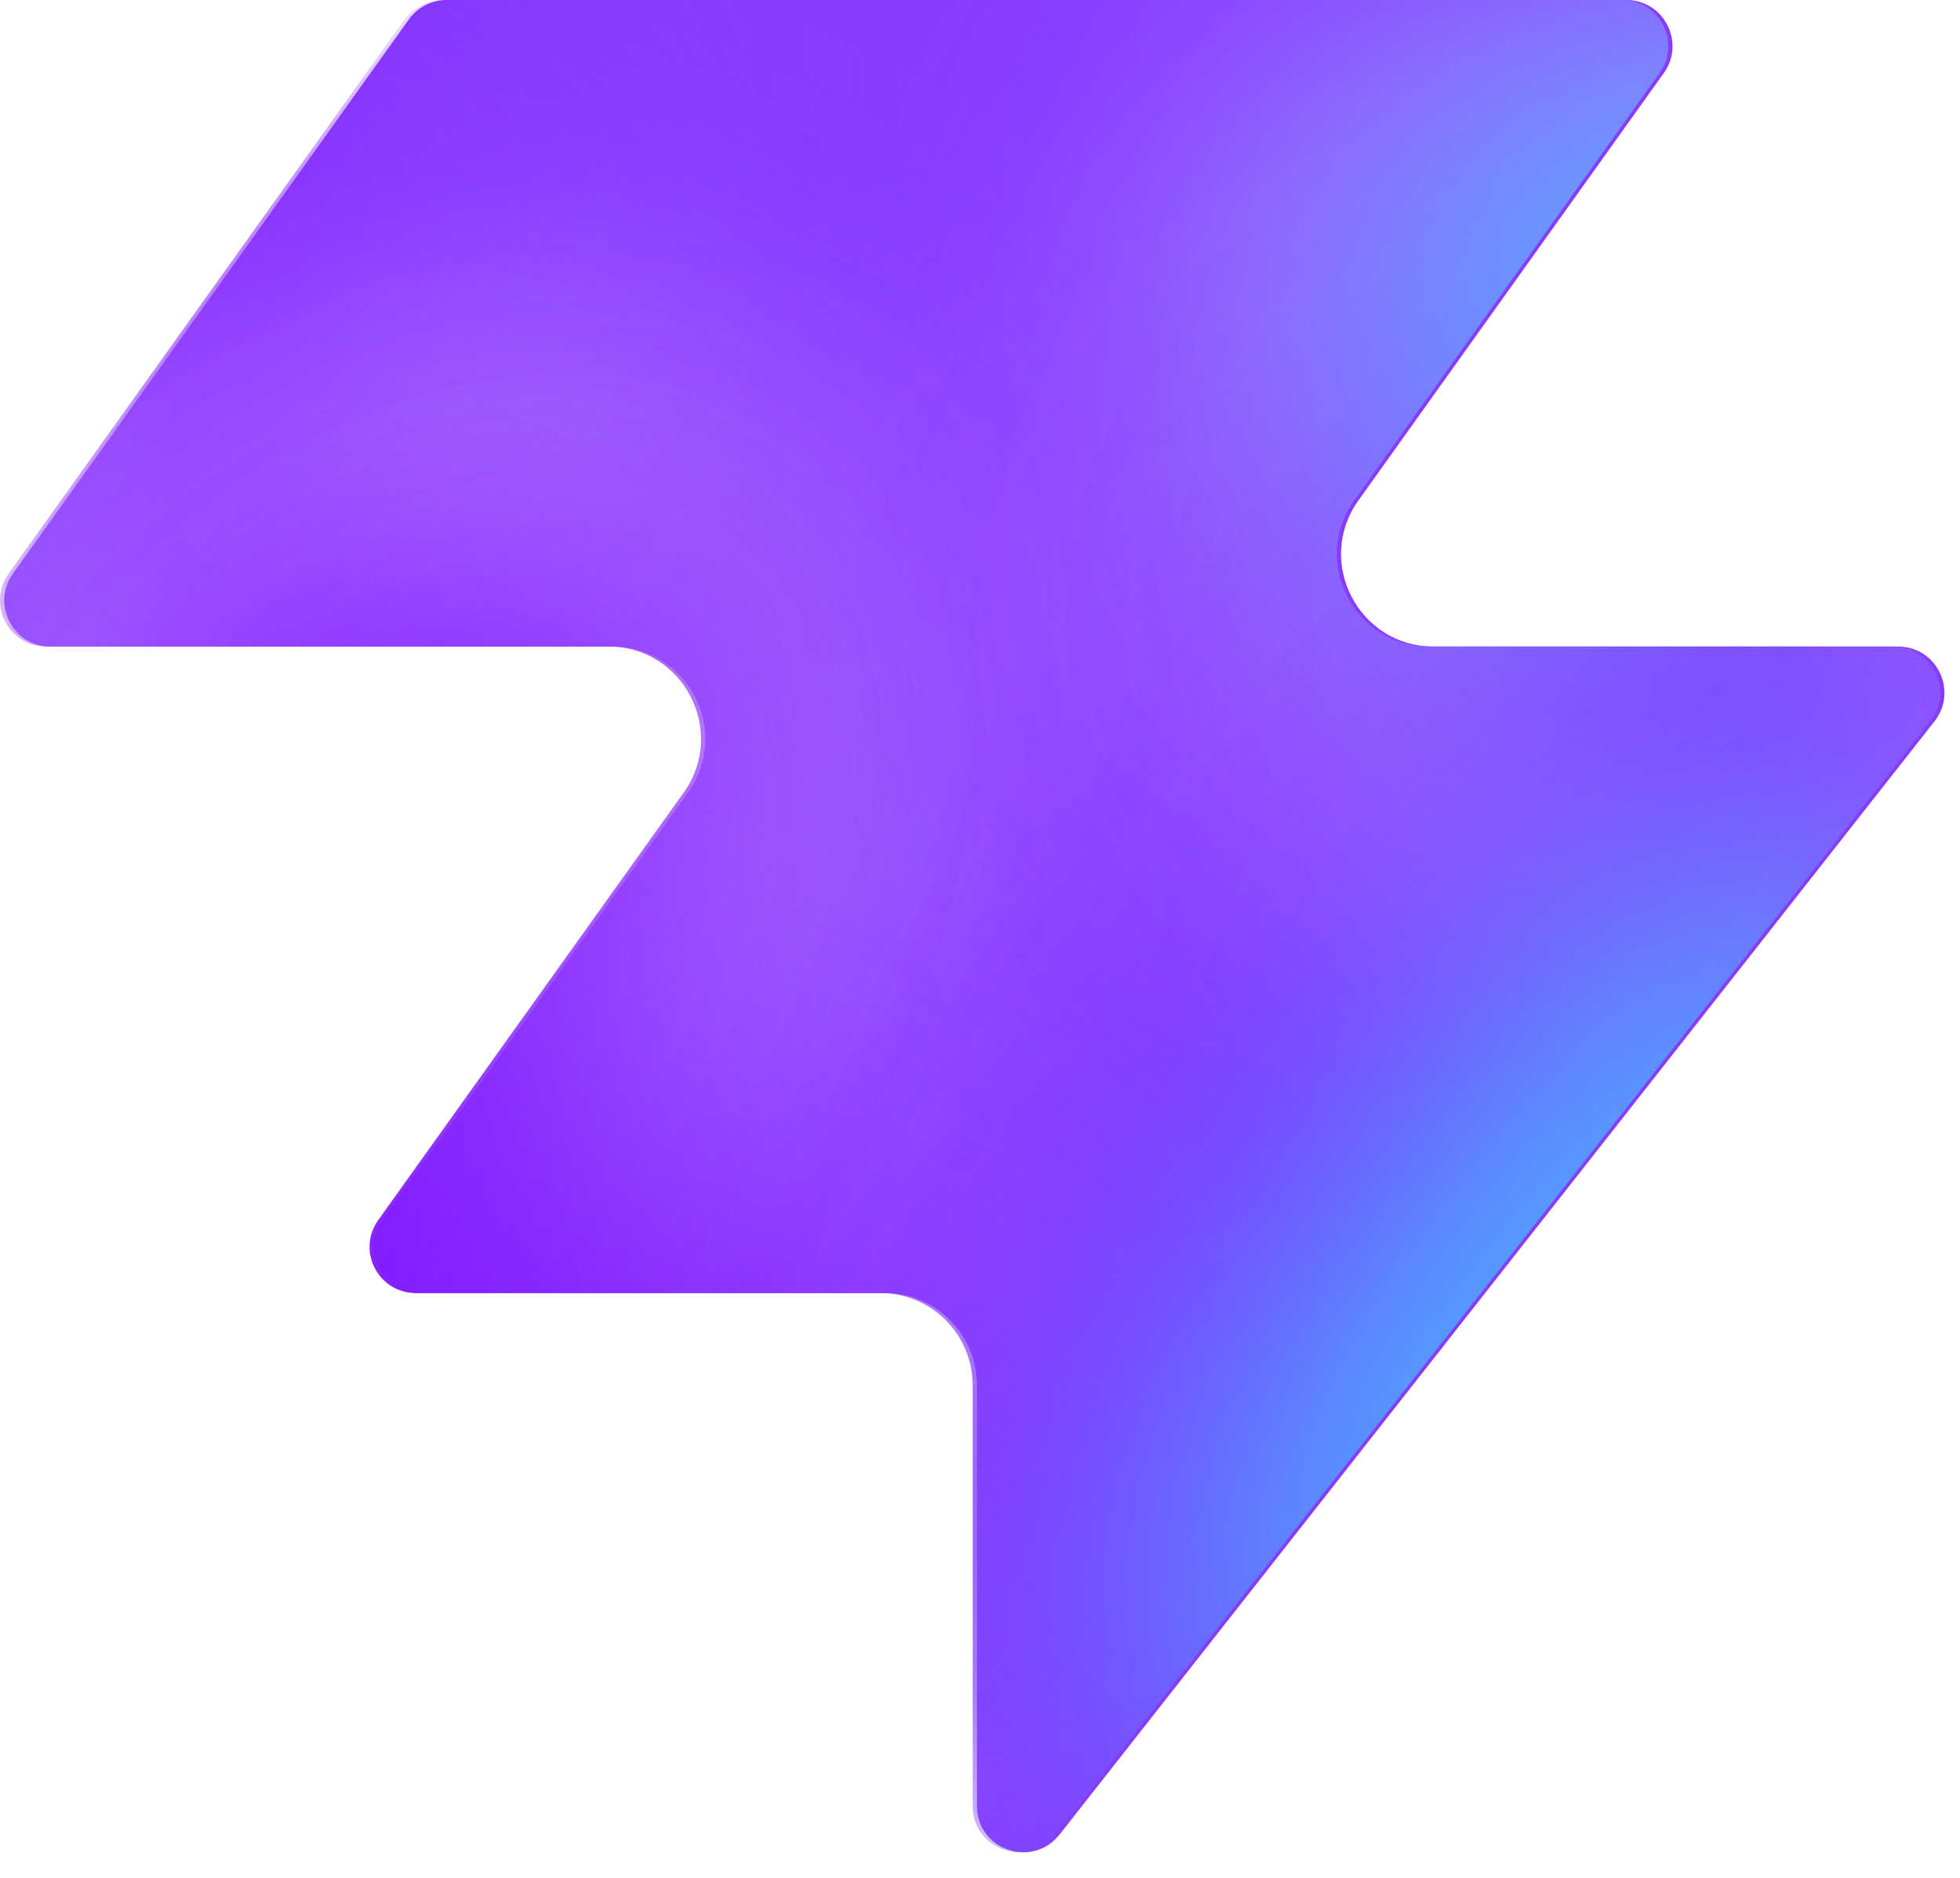
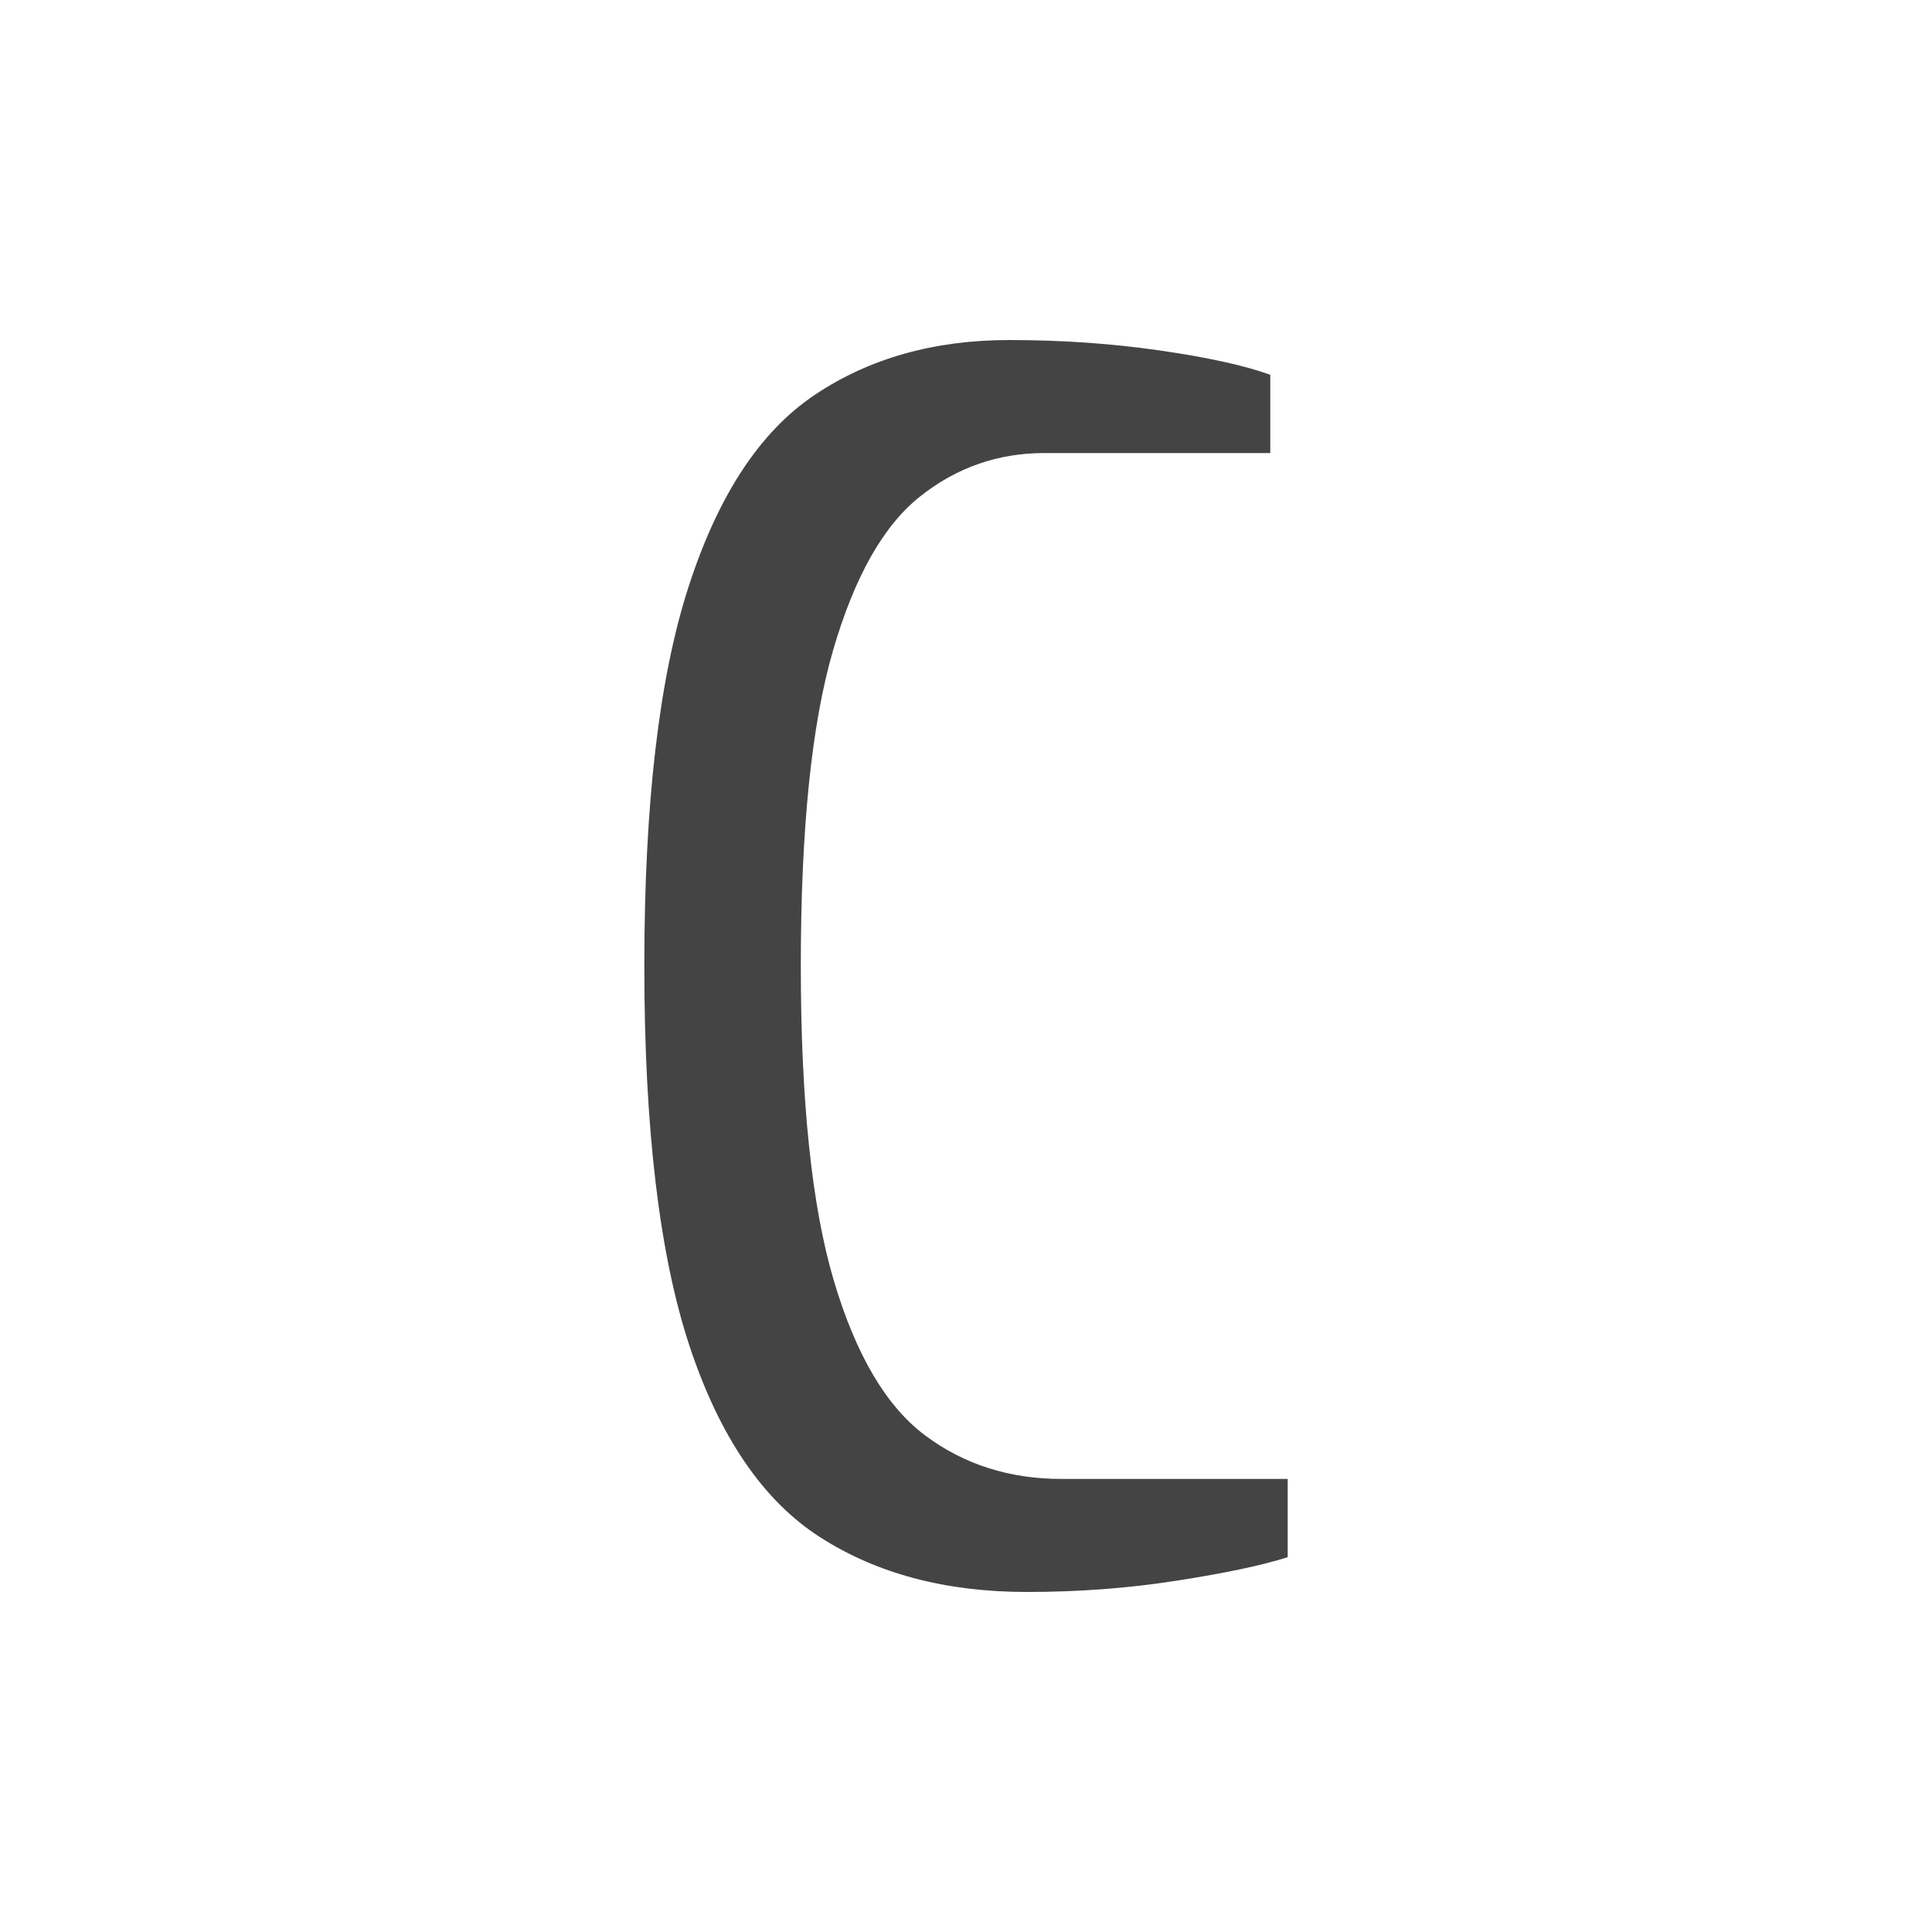
- <svg xmlns="http://www.w3.org/2000/svg" width="48" height="46" fill="none" viewBox="0 0 48 46">
-   <path fill="#863bff" d="M25.946 44.938c-.664.845-2.021.375-2.021-.698V33.937a2.26 2.26 0 0 0-2.262-2.262H10.287c-.92 0-1.456-1.04-.92-1.788l7.48-10.471c1.07-1.497 0-3.578-1.842-3.578H1.237c-.92 0-1.456-1.04-.92-1.788L10.013.474c.214-.297.556-.474.92-.474h28.894c.92 0 1.456 1.04.92 1.788l-7.48 10.471c-1.07 1.498 0 3.579 1.842 3.579h11.377c.943 0 1.473 1.088.89 1.83L25.947 44.94z" style="fill:#863bff;fill:color(display-p3 .525 .23 1);fill-opacity:1" />
-   <mask id="a" width="48" height="46" x="0" y="0" maskUnits="userSpaceOnUse" style="mask-type:alpha">
-     <path fill="#000" d="M25.842 44.938c-.664.844-2.021.375-2.021-.698V33.937a2.26 2.26 0 0 0-2.262-2.262H10.183c-.92 0-1.456-1.04-.92-1.788l7.48-10.471c1.07-1.498 0-3.579-1.842-3.579H1.133c-.92 0-1.456-1.04-.92-1.787L9.91.473c.214-.297.556-.474.92-.474h28.894c.92 0 1.456 1.04.92 1.788l-7.48 10.471c-1.07 1.498 0 3.578 1.842 3.578h11.377c.943 0 1.473 1.088.89 1.832L25.843 44.94z" style="fill:#000;fill-opacity:1" />
-   </mask>
-   <g mask="url(#a)">
-     <g filter="url(#b)">
-       <ellipse cx="5.508" cy="14.704" fill="#ede6ff" rx="5.508" ry="14.704" style="fill:#ede6ff;fill:color(display-p3 .927 .903 1);fill-opacity:1" transform="matrix(.00324 1 1 -.00324 -4.47 31.516)" />
-     </g>
-     <g filter="url(#c)">
-       <ellipse cx="10.399" cy="29.851" fill="#ede6ff" rx="10.399" ry="29.851" style="fill:#ede6ff;fill:color(display-p3 .927 .903 1);fill-opacity:1" transform="matrix(.00324 1 1 -.00324 -39.328 7.883)" />
-     </g>
-     <g filter="url(#d)">
-       <ellipse cx="5.508" cy="30.487" fill="#7e14ff" rx="5.508" ry="30.487" style="fill:#7e14ff;fill:color(display-p3 .492 .077 1);fill-opacity:1" transform="rotate(89.814 -25.913 -14.639)scale(1 -1)" />
-     </g>
-     <g filter="url(#e)">
-       <ellipse cx="5.508" cy="30.599" fill="#7e14ff" rx="5.508" ry="30.599" style="fill:#7e14ff;fill:color(display-p3 .492 .077 1);fill-opacity:1" transform="rotate(89.814 -32.644 -3.334)scale(1 -1)" />
-     </g>
-     <g filter="url(#f)">
-       <ellipse cx="5.508" cy="30.599" fill="#7e14ff" rx="5.508" ry="30.599" style="fill:#7e14ff;fill:color(display-p3 .492 .077 1);fill-opacity:1" transform="matrix(.00324 1 1 -.00324 -34.34 30.47)" />
-     </g>
-     <g filter="url(#g)">
-       <ellipse cx="14.072" cy="22.078" fill="#ede6ff" rx="14.072" ry="22.078" style="fill:#ede6ff;fill:color(display-p3 .927 .903 1);fill-opacity:1" transform="rotate(93.35 24.506 48.493)scale(-1 1)" />
-     </g>
-     <g filter="url(#h)">
-       <ellipse cx="3.47" cy="21.501" fill="#7e14ff" rx="3.47" ry="21.501" style="fill:#7e14ff;fill:color(display-p3 .492 .077 1);fill-opacity:1" transform="rotate(89.009 28.708 47.59)scale(-1 1)" />
-     </g>
-     <g filter="url(#i)">
-       <ellipse cx="3.47" cy="21.501" fill="#7e14ff" rx="3.47" ry="21.501" style="fill:#7e14ff;fill:color(display-p3 .492 .077 1);fill-opacity:1" transform="rotate(89.009 28.708 47.59)scale(-1 1)" />
-     </g>
-     <g filter="url(#j)">
-       <ellipse cx=".387" cy="8.972" fill="#7e14ff" rx="4.407" ry="29.108" style="fill:#7e14ff;fill:color(display-p3 .492 .077 1);fill-opacity:1" transform="rotate(39.51 .387 8.972)" />
-     </g>
-     <g filter="url(#k)">
-       <ellipse cx="47.523" cy="-6.092" fill="#7e14ff" rx="4.407" ry="29.108" style="fill:#7e14ff;fill:color(display-p3 .492 .077 1);fill-opacity:1" transform="rotate(37.892 47.523 -6.092)" />
-     </g>
-     <g filter="url(#l)">
-       <ellipse cx="41.412" cy="6.333" fill="#47bfff" rx="5.971" ry="9.665" style="fill:#47bfff;fill:color(display-p3 .28 .748 1);fill-opacity:1" transform="rotate(37.892 41.412 6.333)" />
-     </g>
-     <g filter="url(#m)">
-       <ellipse cx="-1.879" cy="38.332" fill="#7e14ff" rx="4.407" ry="29.108" style="fill:#7e14ff;fill:color(display-p3 .492 .077 1);fill-opacity:1" transform="rotate(37.892 -1.88 38.332)" />
-     </g>
-     <g filter="url(#n)">
-       <ellipse cx="-1.879" cy="38.332" fill="#7e14ff" rx="4.407" ry="29.108" style="fill:#7e14ff;fill:color(display-p3 .492 .077 1);fill-opacity:1" transform="rotate(37.892 -1.88 38.332)" />
-     </g>
-     <g filter="url(#o)">
-       <ellipse cx="35.651" cy="29.907" fill="#7e14ff" rx="4.407" ry="29.108" style="fill:#7e14ff;fill:color(display-p3 .492 .077 1);fill-opacity:1" transform="rotate(37.892 35.651 29.907)" />
-     </g>
-     <g filter="url(#p)">
-       <ellipse cx="38.418" cy="32.4" fill="#47bfff" rx="5.971" ry="15.297" style="fill:#47bfff;fill:color(display-p3 .28 .748 1);fill-opacity:1" transform="rotate(37.892 38.418 32.4)" />
-     </g>
-   </g>
-   <defs>
-     <filter id="b" width="60.045" height="41.654" x="-19.77" y="16.149" color-interpolation-filters="sRGB" filterUnits="userSpaceOnUse">
-       <feFlood flood-opacity="0" result="BackgroundImageFix" />
-       <feBlend in="SourceGraphic" in2="BackgroundImageFix" result="shape" />
-       <feGaussianBlur result="effect1_foregroundBlur_2002_17158" stdDeviation="7.659" />
-     </filter>
-     <filter id="c" width="90.34" height="51.437" x="-54.613" y="-7.533" color-interpolation-filters="sRGB" filterUnits="userSpaceOnUse">
-       <feFlood flood-opacity="0" result="BackgroundImageFix" />
-       <feBlend in="SourceGraphic" in2="BackgroundImageFix" result="shape" />
-       <feGaussianBlur result="effect1_foregroundBlur_2002_17158" stdDeviation="7.659" />
-     </filter>
-     <filter id="d" width="79.355" height="29.4" x="-49.64" y="2.03" color-interpolation-filters="sRGB" filterUnits="userSpaceOnUse">
-       <feFlood flood-opacity="0" result="BackgroundImageFix" />
-       <feBlend in="SourceGraphic" in2="BackgroundImageFix" result="shape" />
-       <feGaussianBlur result="effect1_foregroundBlur_2002_17158" stdDeviation="4.596" />
-     </filter>
-     <filter id="e" width="79.579" height="29.4" x="-45.045" y="20.029" color-interpolation-filters="sRGB" filterUnits="userSpaceOnUse">
-       <feFlood flood-opacity="0" result="BackgroundImageFix" />
-       <feBlend in="SourceGraphic" in2="BackgroundImageFix" result="shape" />
-       <feGaussianBlur result="effect1_foregroundBlur_2002_17158" stdDeviation="4.596" />
-     </filter>
-     <filter id="f" width="79.579" height="29.4" x="-43.513" y="21.178" color-interpolation-filters="sRGB" filterUnits="userSpaceOnUse">
-       <feFlood flood-opacity="0" result="BackgroundImageFix" />
-       <feBlend in="SourceGraphic" in2="BackgroundImageFix" result="shape" />
-       <feGaussianBlur result="effect1_foregroundBlur_2002_17158" stdDeviation="4.596" />
-     </filter>
-     <filter id="g" width="74.749" height="58.852" x="15.756" y="-17.901" color-interpolation-filters="sRGB" filterUnits="userSpaceOnUse">
-       <feFlood flood-opacity="0" result="BackgroundImageFix" />
-       <feBlend in="SourceGraphic" in2="BackgroundImageFix" result="shape" />
-       <feGaussianBlur result="effect1_foregroundBlur_2002_17158" stdDeviation="7.659" />
-     </filter>
-     <filter id="h" width="61.377" height="25.362" x="23.548" y="2.284" color-interpolation-filters="sRGB" filterUnits="userSpaceOnUse">
-       <feFlood flood-opacity="0" result="BackgroundImageFix" />
-       <feBlend in="SourceGraphic" in2="BackgroundImageFix" result="shape" />
-       <feGaussianBlur result="effect1_foregroundBlur_2002_17158" stdDeviation="4.596" />
-     </filter>
-     <filter id="i" width="61.377" height="25.362" x="23.548" y="2.284" color-interpolation-filters="sRGB" filterUnits="userSpaceOnUse">
-       <feFlood flood-opacity="0" result="BackgroundImageFix" />
-       <feBlend in="SourceGraphic" in2="BackgroundImageFix" result="shape" />
-       <feGaussianBlur result="effect1_foregroundBlur_2002_17158" stdDeviation="4.596" />
-     </filter>
-     <filter id="j" width="56.045" height="63.649" x="-27.636" y="-22.853" color-interpolation-filters="sRGB" filterUnits="userSpaceOnUse">
-       <feFlood flood-opacity="0" result="BackgroundImageFix" />
-       <feBlend in="SourceGraphic" in2="BackgroundImageFix" result="shape" />
-       <feGaussianBlur result="effect1_foregroundBlur_2002_17158" stdDeviation="4.596" />
-     </filter>
-     <filter id="k" width="54.814" height="64.646" x="20.116" y="-38.415" color-interpolation-filters="sRGB" filterUnits="userSpaceOnUse">
-       <feFlood flood-opacity="0" result="BackgroundImageFix" />
-       <feBlend in="SourceGraphic" in2="BackgroundImageFix" result="shape" />
-       <feGaussianBlur result="effect1_foregroundBlur_2002_17158" stdDeviation="4.596" />
-     </filter>
-     <filter id="l" width="33.541" height="35.313" x="24.641" y="-11.323" color-interpolation-filters="sRGB" filterUnits="userSpaceOnUse">
-       <feFlood flood-opacity="0" result="BackgroundImageFix" />
-       <feBlend in="SourceGraphic" in2="BackgroundImageFix" result="shape" />
-       <feGaussianBlur result="effect1_foregroundBlur_2002_17158" stdDeviation="4.596" />
-     </filter>
-     <filter id="m" width="54.814" height="64.646" x="-29.286" y="6.009" color-interpolation-filters="sRGB" filterUnits="userSpaceOnUse">
-       <feFlood flood-opacity="0" result="BackgroundImageFix" />
-       <feBlend in="SourceGraphic" in2="BackgroundImageFix" result="shape" />
-       <feGaussianBlur result="effect1_foregroundBlur_2002_17158" stdDeviation="4.596" />
-     </filter>
-     <filter id="n" width="54.814" height="64.646" x="-29.286" y="6.009" color-interpolation-filters="sRGB" filterUnits="userSpaceOnUse">
-       <feFlood flood-opacity="0" result="BackgroundImageFix" />
-       <feBlend in="SourceGraphic" in2="BackgroundImageFix" result="shape" />
-       <feGaussianBlur result="effect1_foregroundBlur_2002_17158" stdDeviation="4.596" />
-     </filter>
-     <filter id="o" width="54.814" height="64.646" x="8.244" y="-2.416" color-interpolation-filters="sRGB" filterUnits="userSpaceOnUse">
-       <feFlood flood-opacity="0" result="BackgroundImageFix" />
-       <feBlend in="SourceGraphic" in2="BackgroundImageFix" result="shape" />
-       <feGaussianBlur result="effect1_foregroundBlur_2002_17158" stdDeviation="4.596" />
-     </filter>
-     <filter id="p" width="39.409" height="43.623" x="18.713" y="10.588" color-interpolation-filters="sRGB" filterUnits="userSpaceOnUse">
-       <feFlood flood-opacity="0" result="BackgroundImageFix" />
-       <feBlend in="SourceGraphic" in2="BackgroundImageFix" result="shape" />
-       <feGaussianBlur result="effect1_foregroundBlur_2002_17158" stdDeviation="4.596" />
-     </filter>
-   </defs>
+ <svg xmlns="http://www.w3.org/2000/svg" width="256" height="256" viewBox="0 0 100 100">
+   <path fill="#444444" d="M53.15 82.40L53.15 82.40Q46.85 82.40 42.44 79.56Q38.03 76.73 35.69 69.67Q33.35 62.60 33.35 50L33.35 50Q33.35 37.40 35.65 30.34Q37.94 23.27 42.17 20.44Q46.40 17.60 52.25 17.60L52.25 17.60Q56.30 17.60 60.03 18.14Q63.77 18.68 65.75 19.40L65.75 19.40L65.75 23.45L54.05 23.45Q50.45 23.45 47.62 25.70Q44.78 27.95 43.12 33.66Q41.45 39.38 41.45 50L41.45 50Q41.45 60.53 43.16 66.29Q44.87 72.05 47.89 74.30Q50.90 76.55 54.95 76.55L54.95 76.55L66.65 76.55L66.65 80.60Q64.67 81.23 60.94 81.81Q57.20 82.40 53.15 82.40Z" />
</svg>
